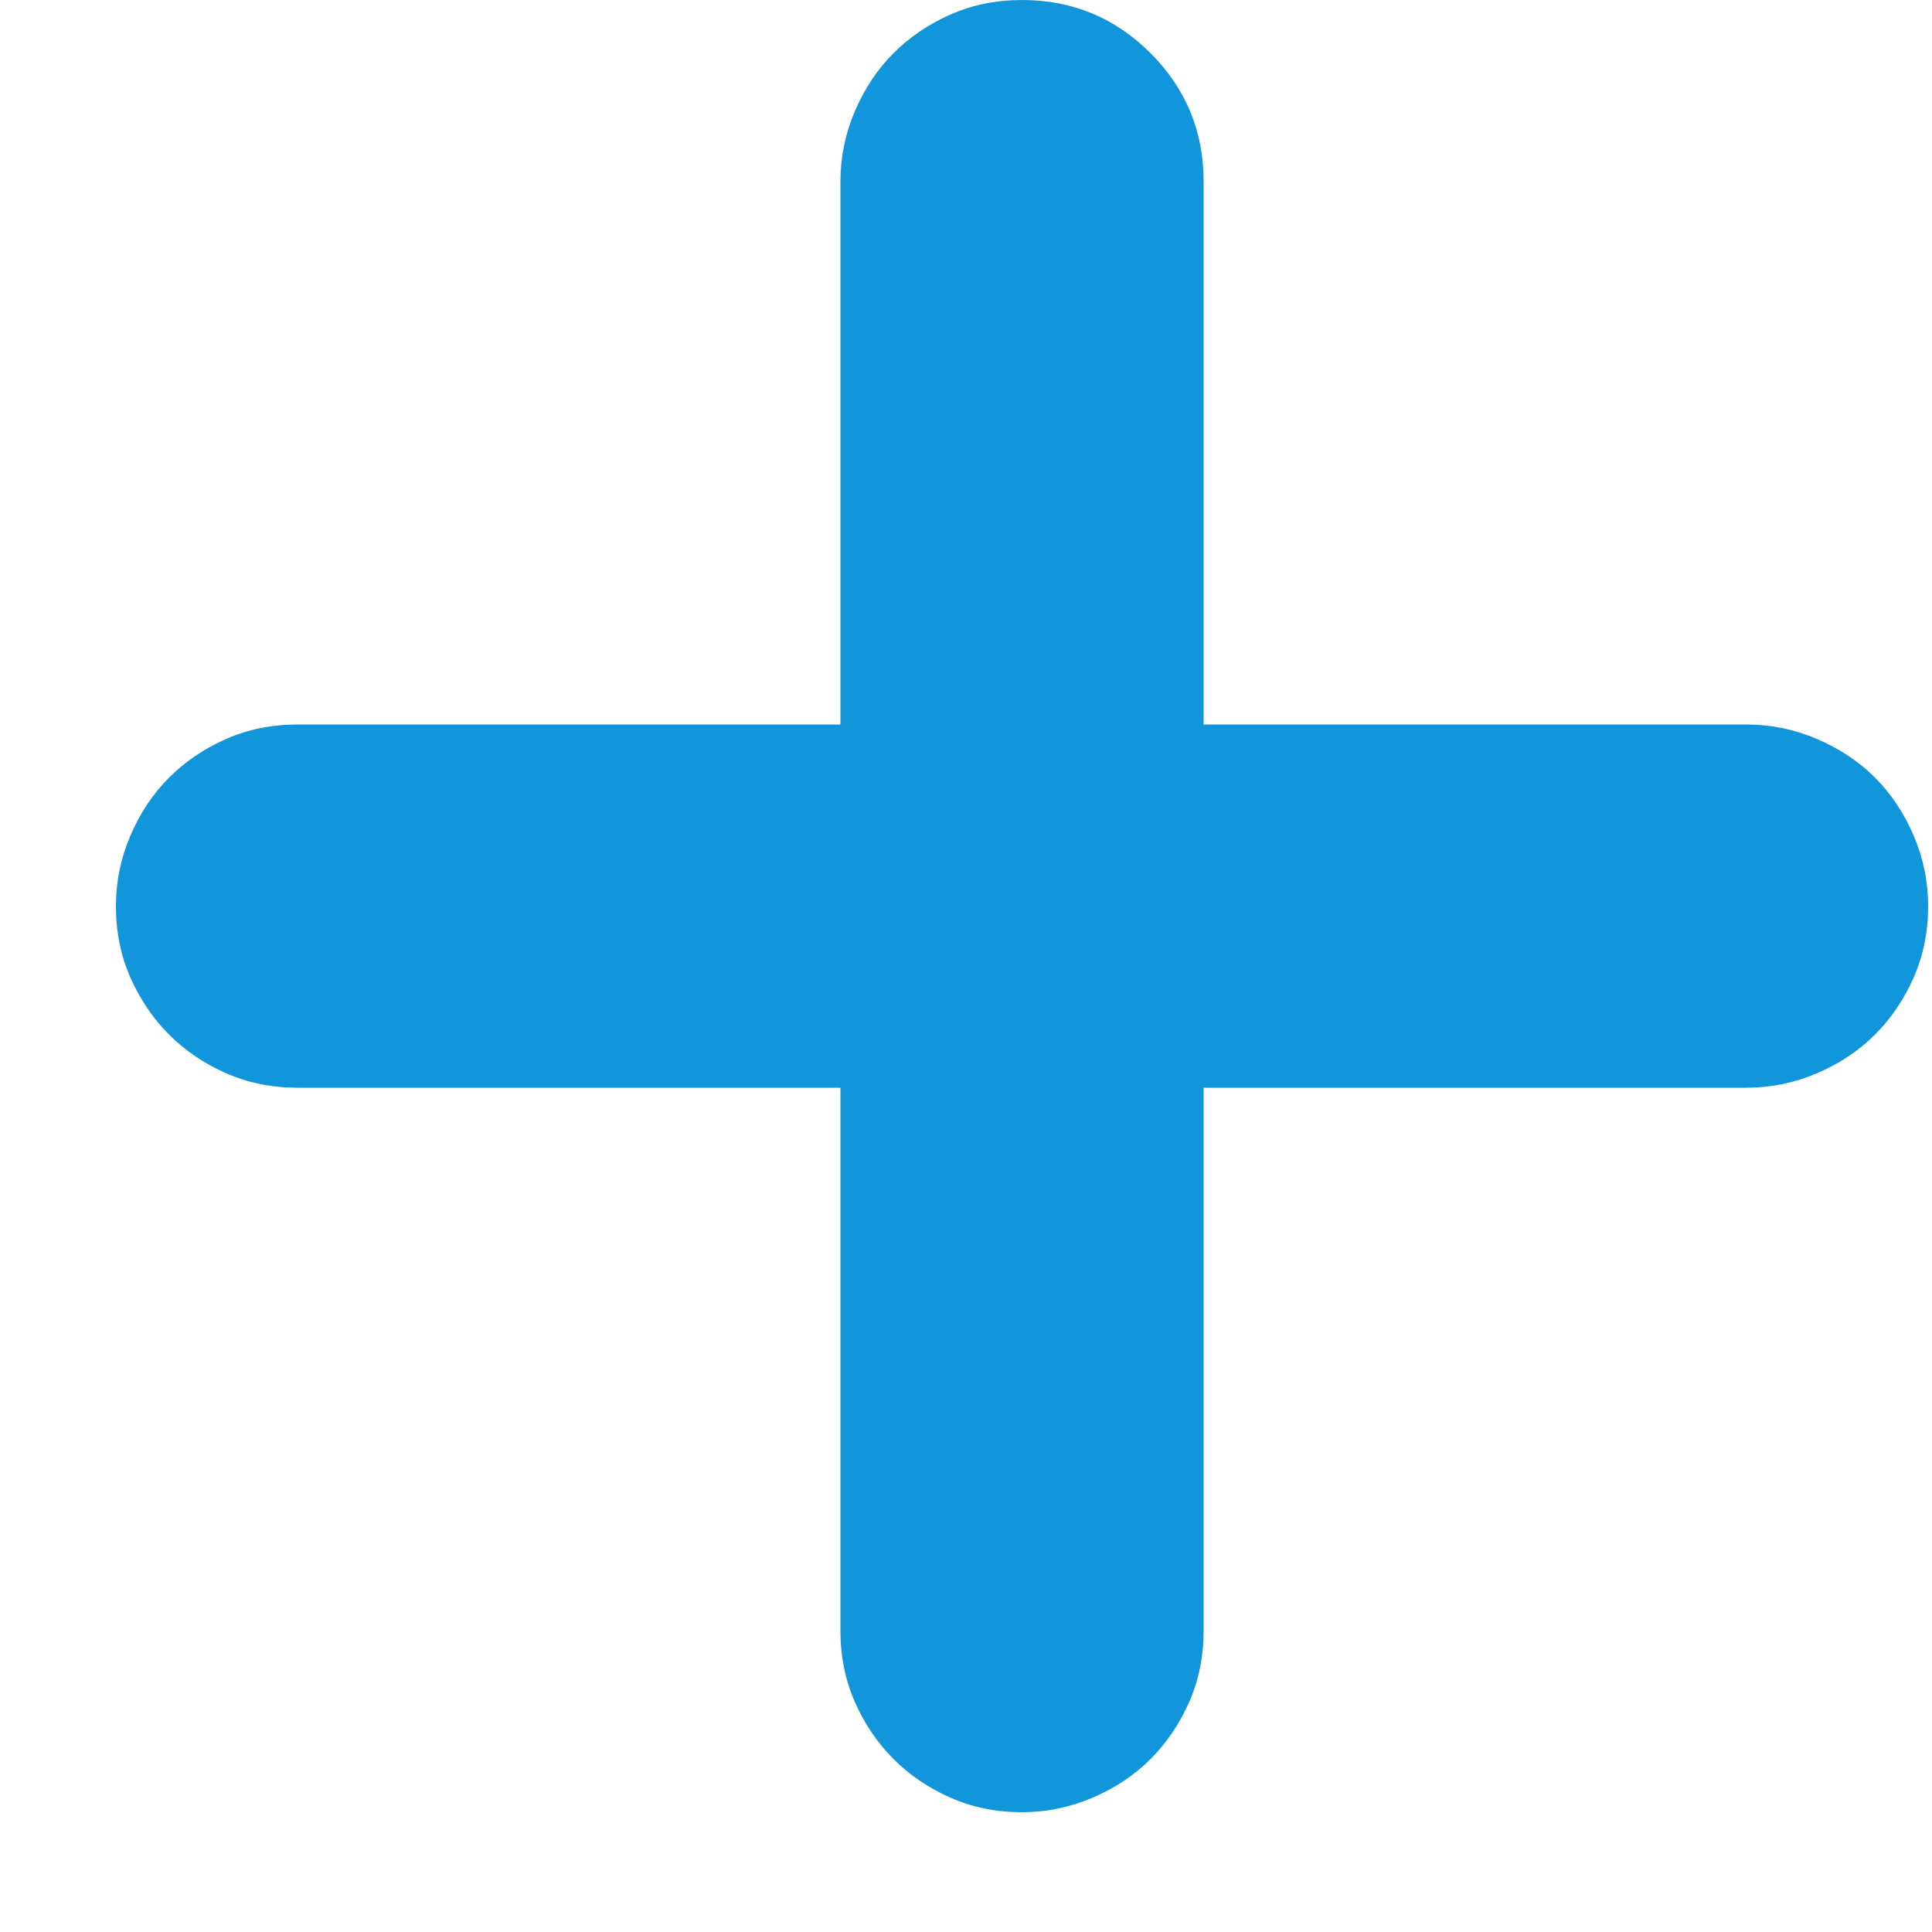
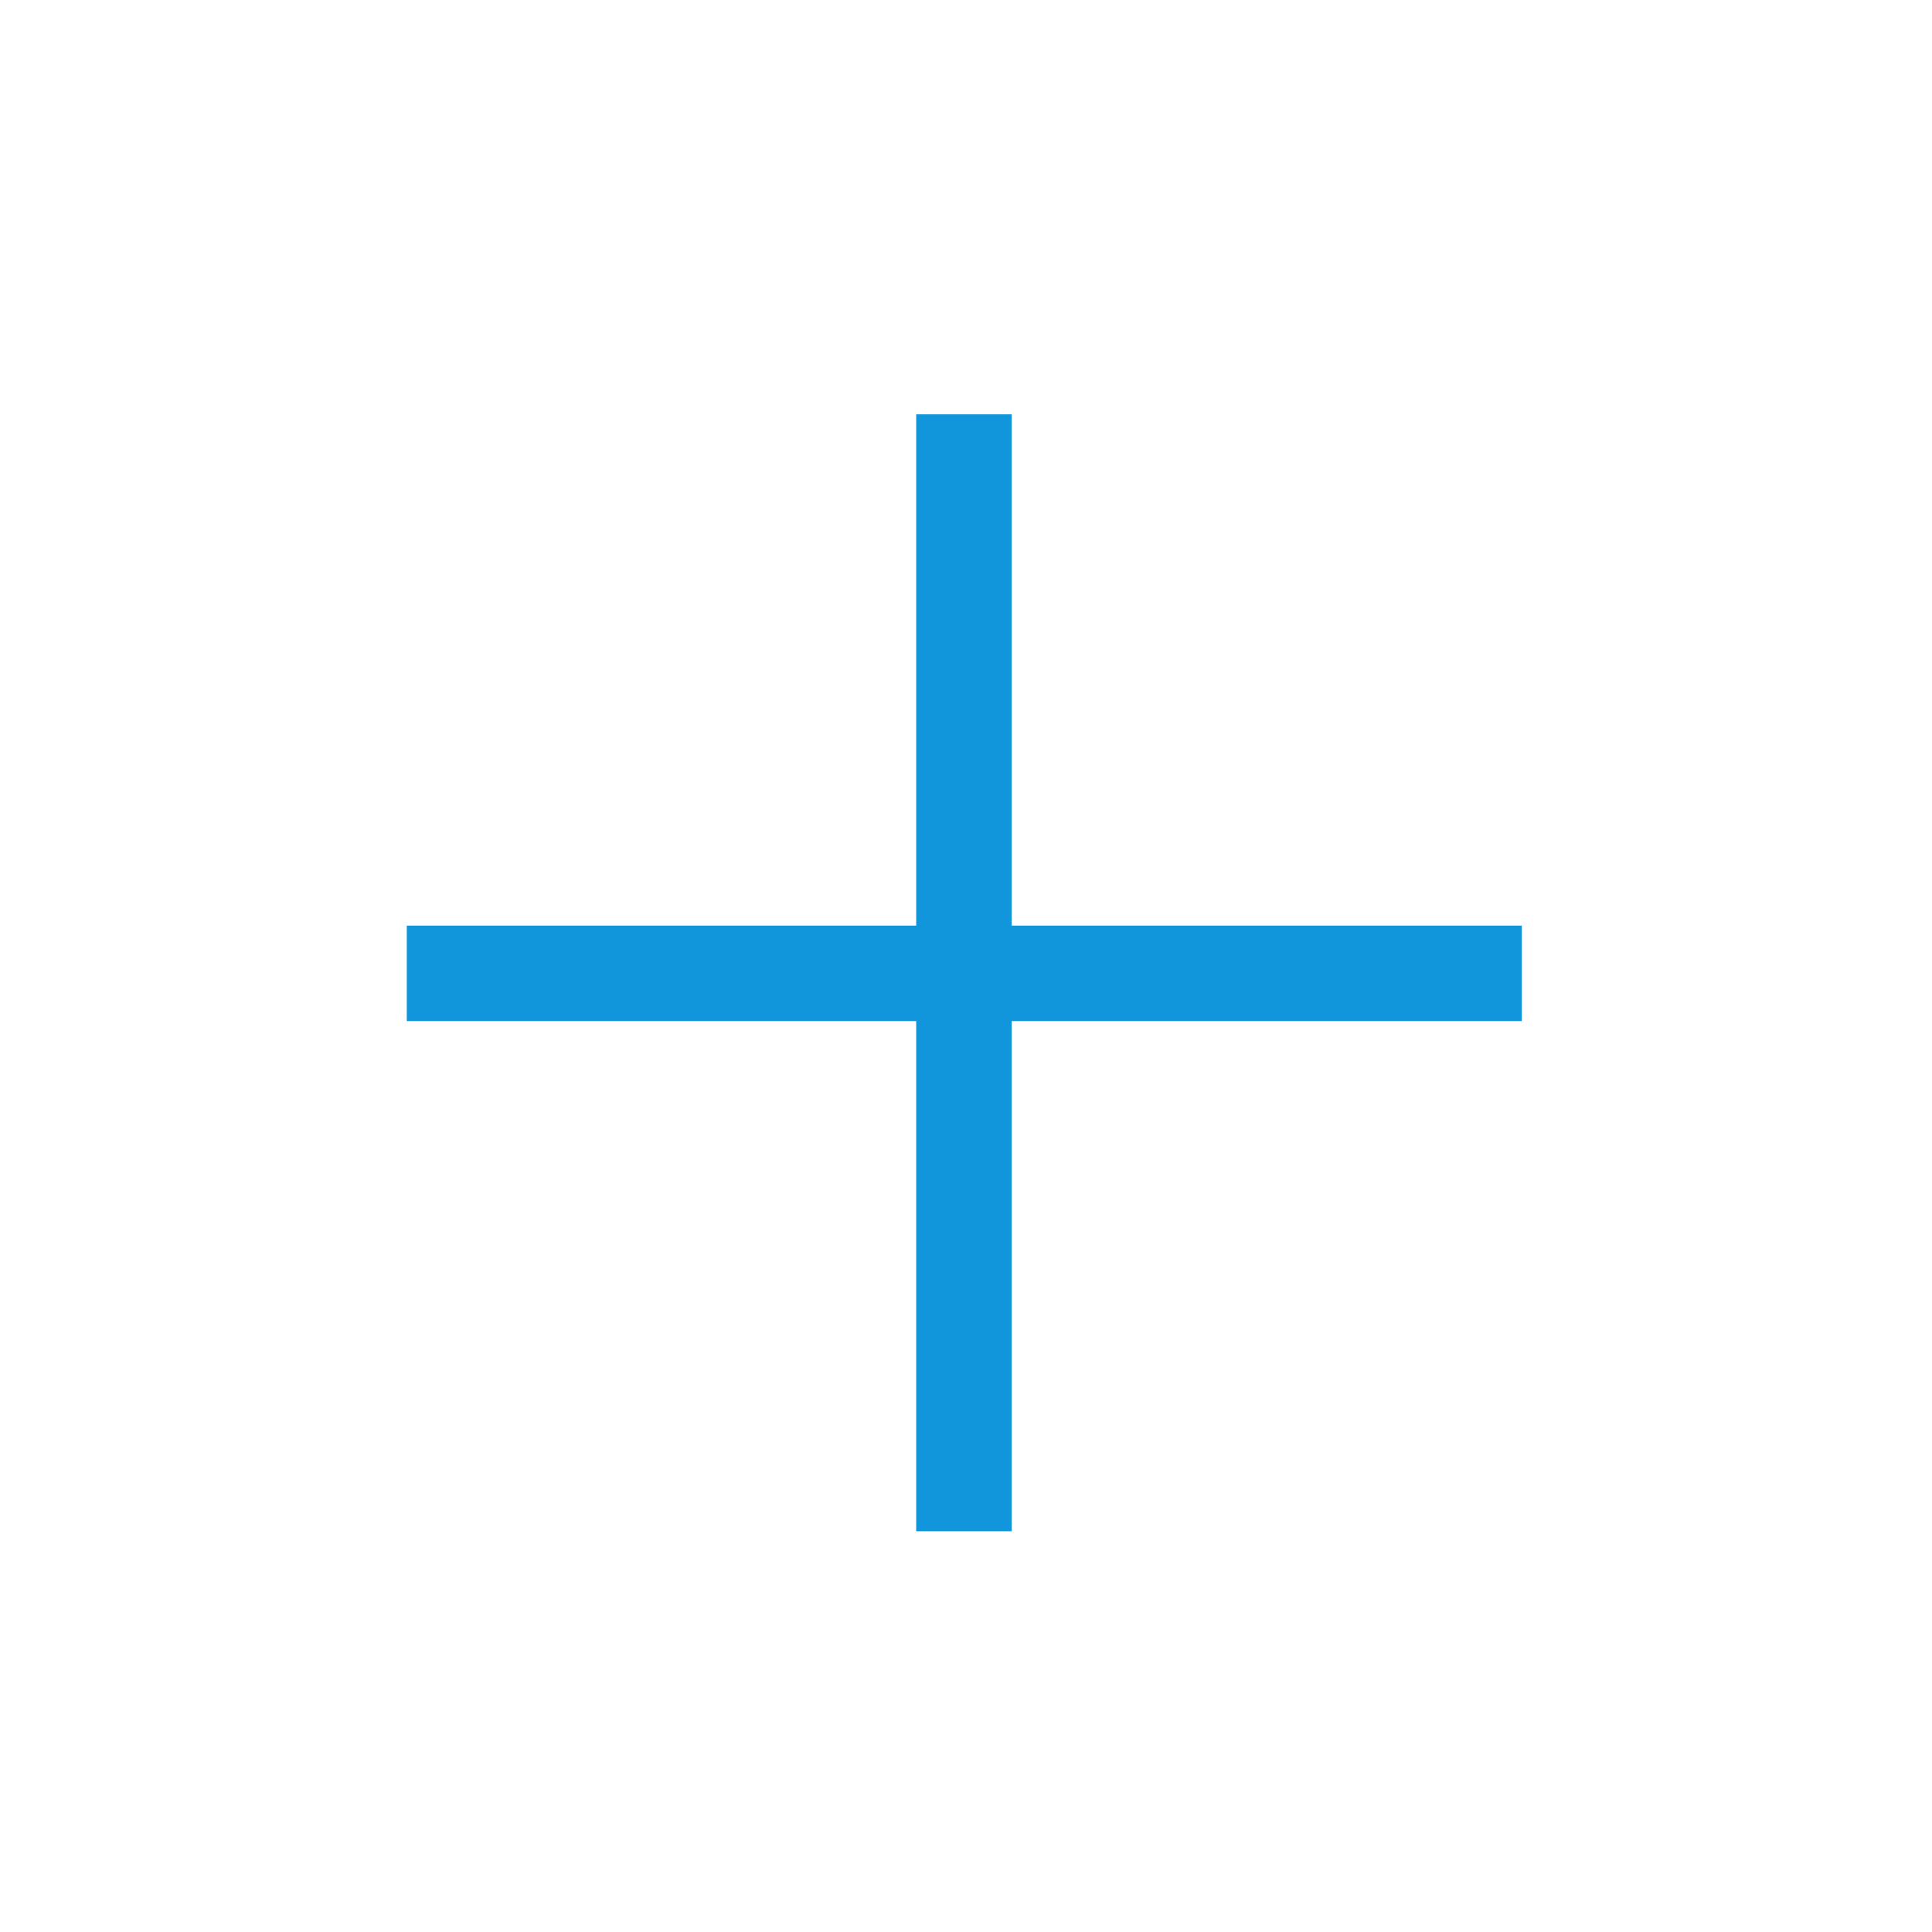
- <svg xmlns="http://www.w3.org/2000/svg" t="1656731340934" class="icon" viewBox="0 0 1024 1024" version="1.1" p-id="11966" width="200" height="200">
-   <path d="M925.696 384q19.456 0 37.376 7.68t30.72 20.48 20.48 30.72 7.68 37.376q0 20.48-7.68 37.888t-20.48 30.208-30.72 20.48-37.376 7.68l-287.744 0 0 287.744q0 20.48-7.68 37.888t-20.48 30.208-30.72 20.48-37.376 7.68q-20.48 0-37.888-7.68t-30.208-20.48-20.48-30.208-7.68-37.888l0-287.744-287.744 0q-20.48 0-37.888-7.68t-30.208-20.48-20.48-30.208-7.68-37.888q0-19.456 7.68-37.376t20.48-30.72 30.208-20.48 37.888-7.68l287.744 0 0-287.744q0-19.456 7.68-37.376t20.48-30.72 30.208-20.48 37.888-7.68q39.936 0 68.096 28.16t28.16 68.096l0 287.744 287.744 0z" p-id="11967" fill="#1296db" />
+ <svg xmlns="http://www.w3.org/2000/svg" t="1657268409485" class="icon" viewBox="0 0 1024 1024" version="1.1" p-id="2184" width="44" height="44">
+   <path d="M536.2 541.2v270.4h-50.6V541.2h-270v-50.6h270v-271h50.6v271h270.4v50.6H536.2z" p-id="2185" fill="#1296db" />
</svg>
